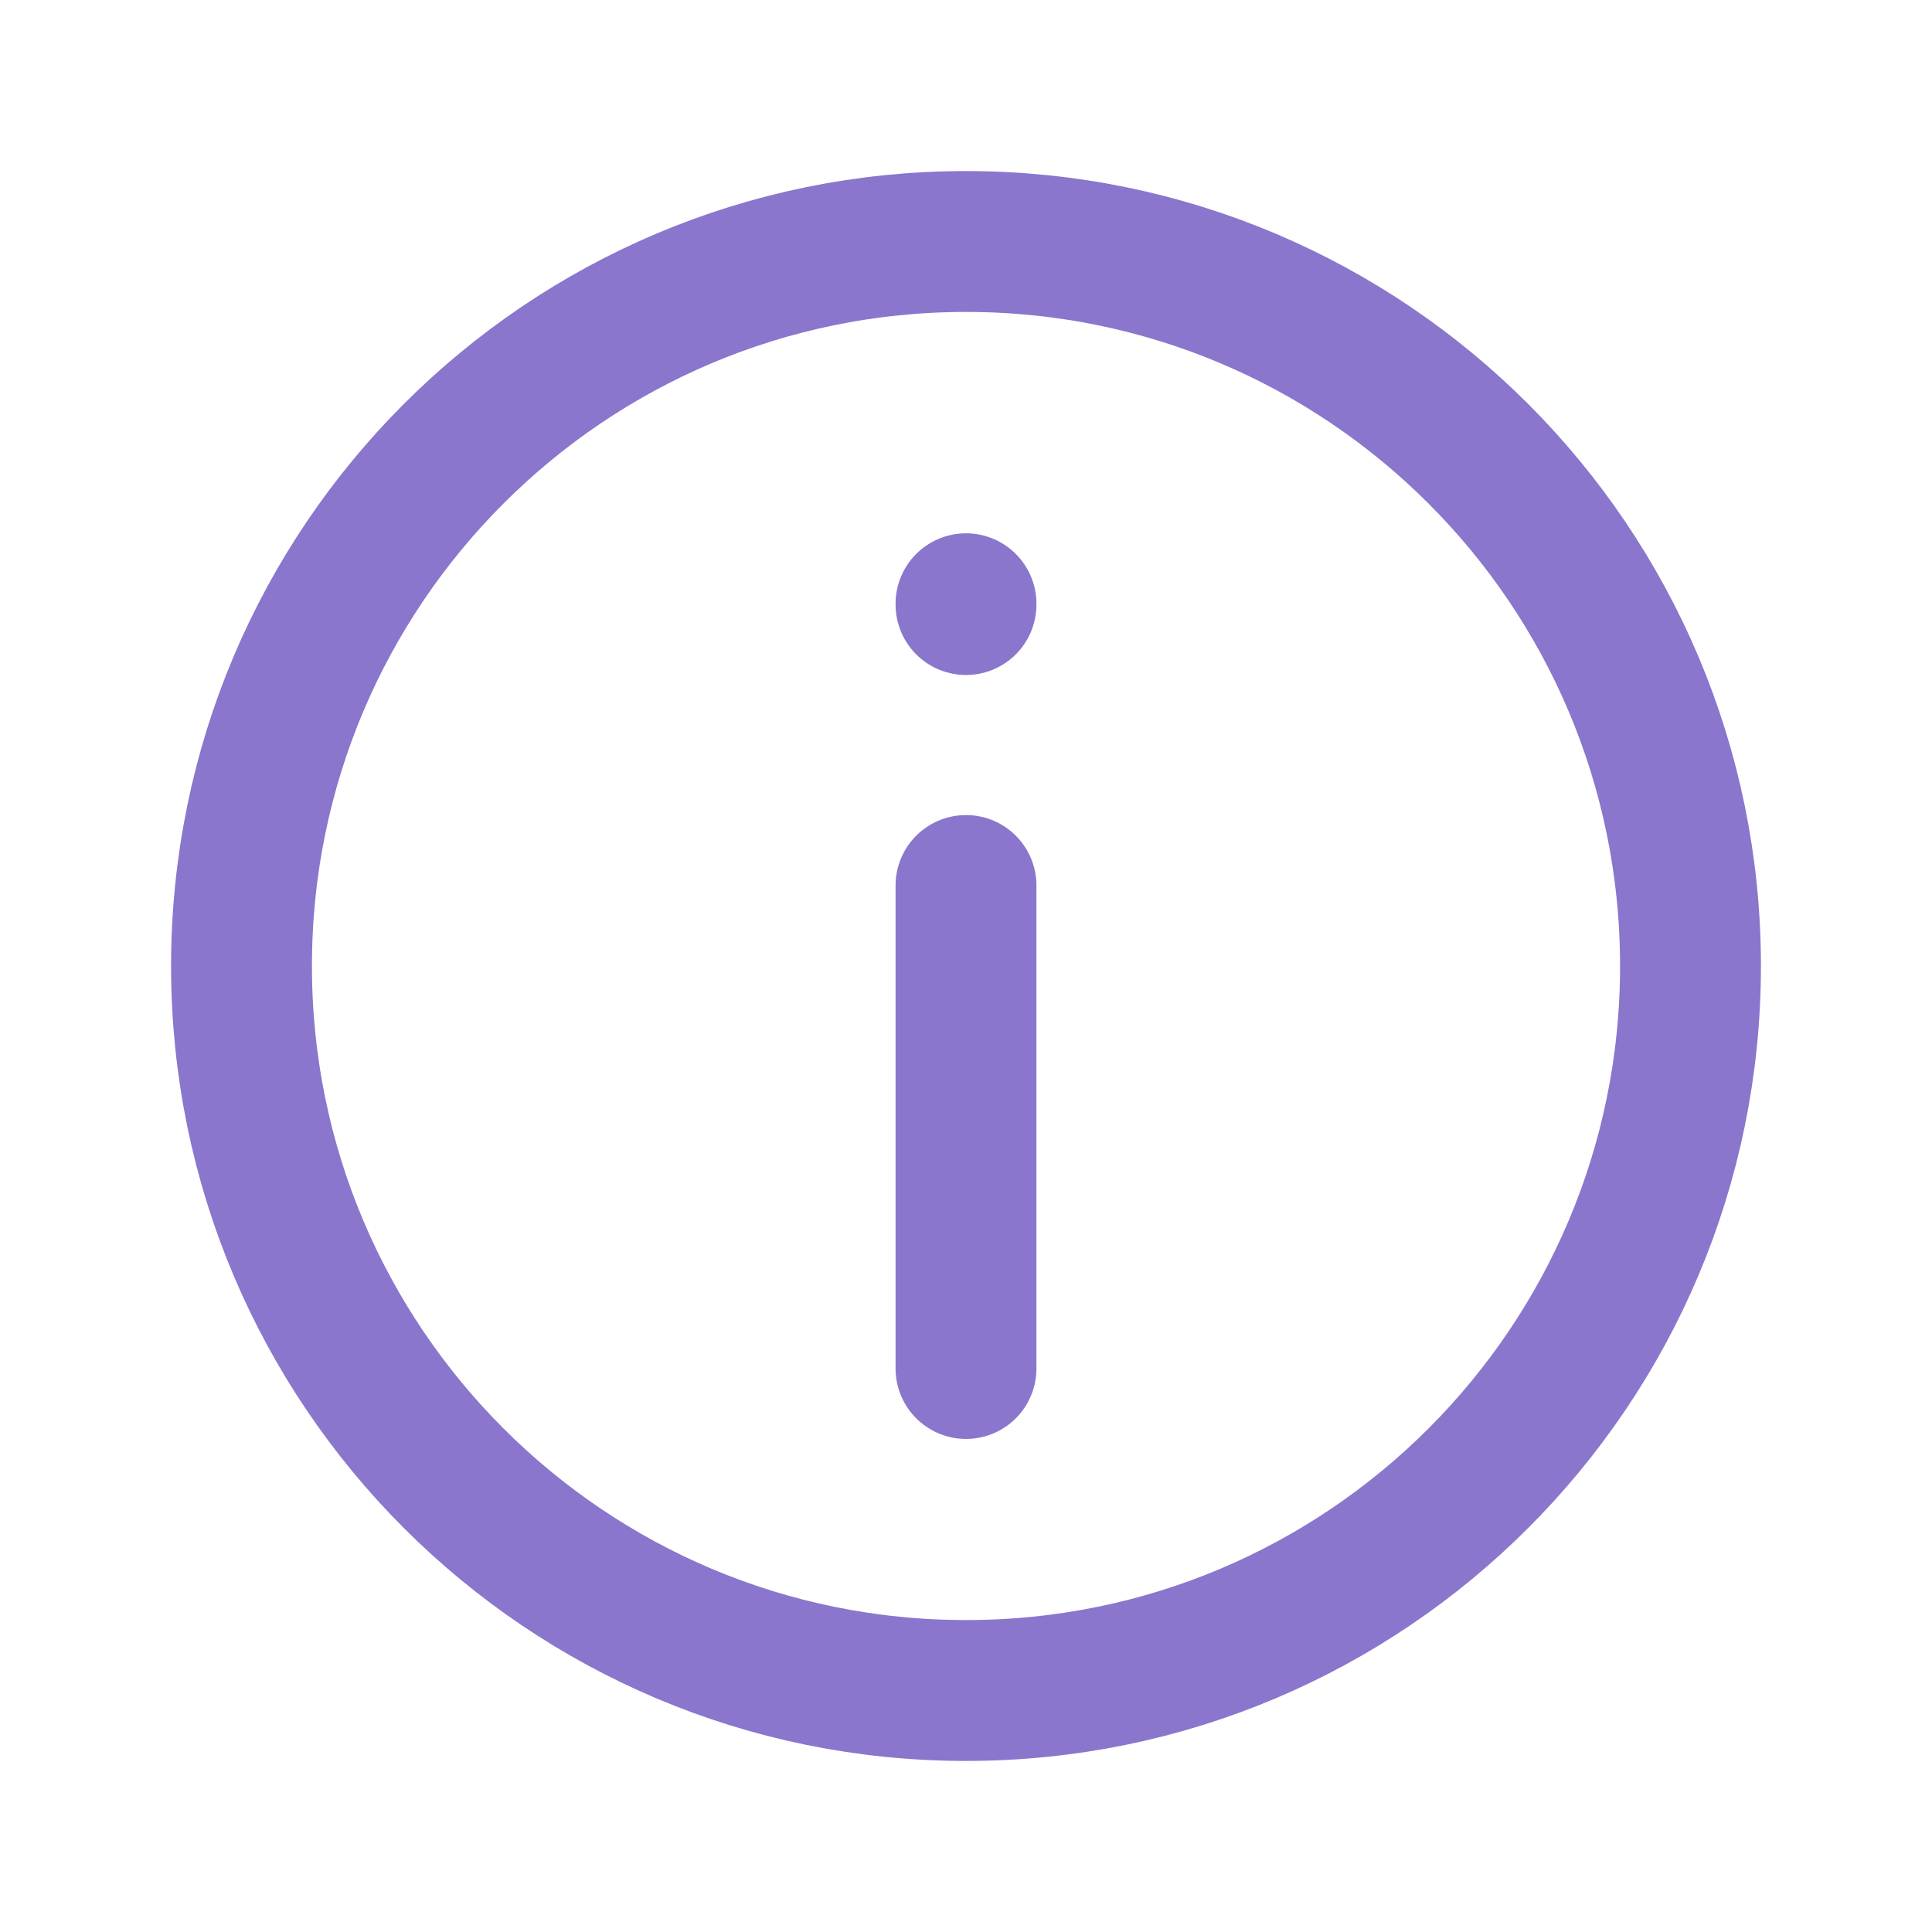
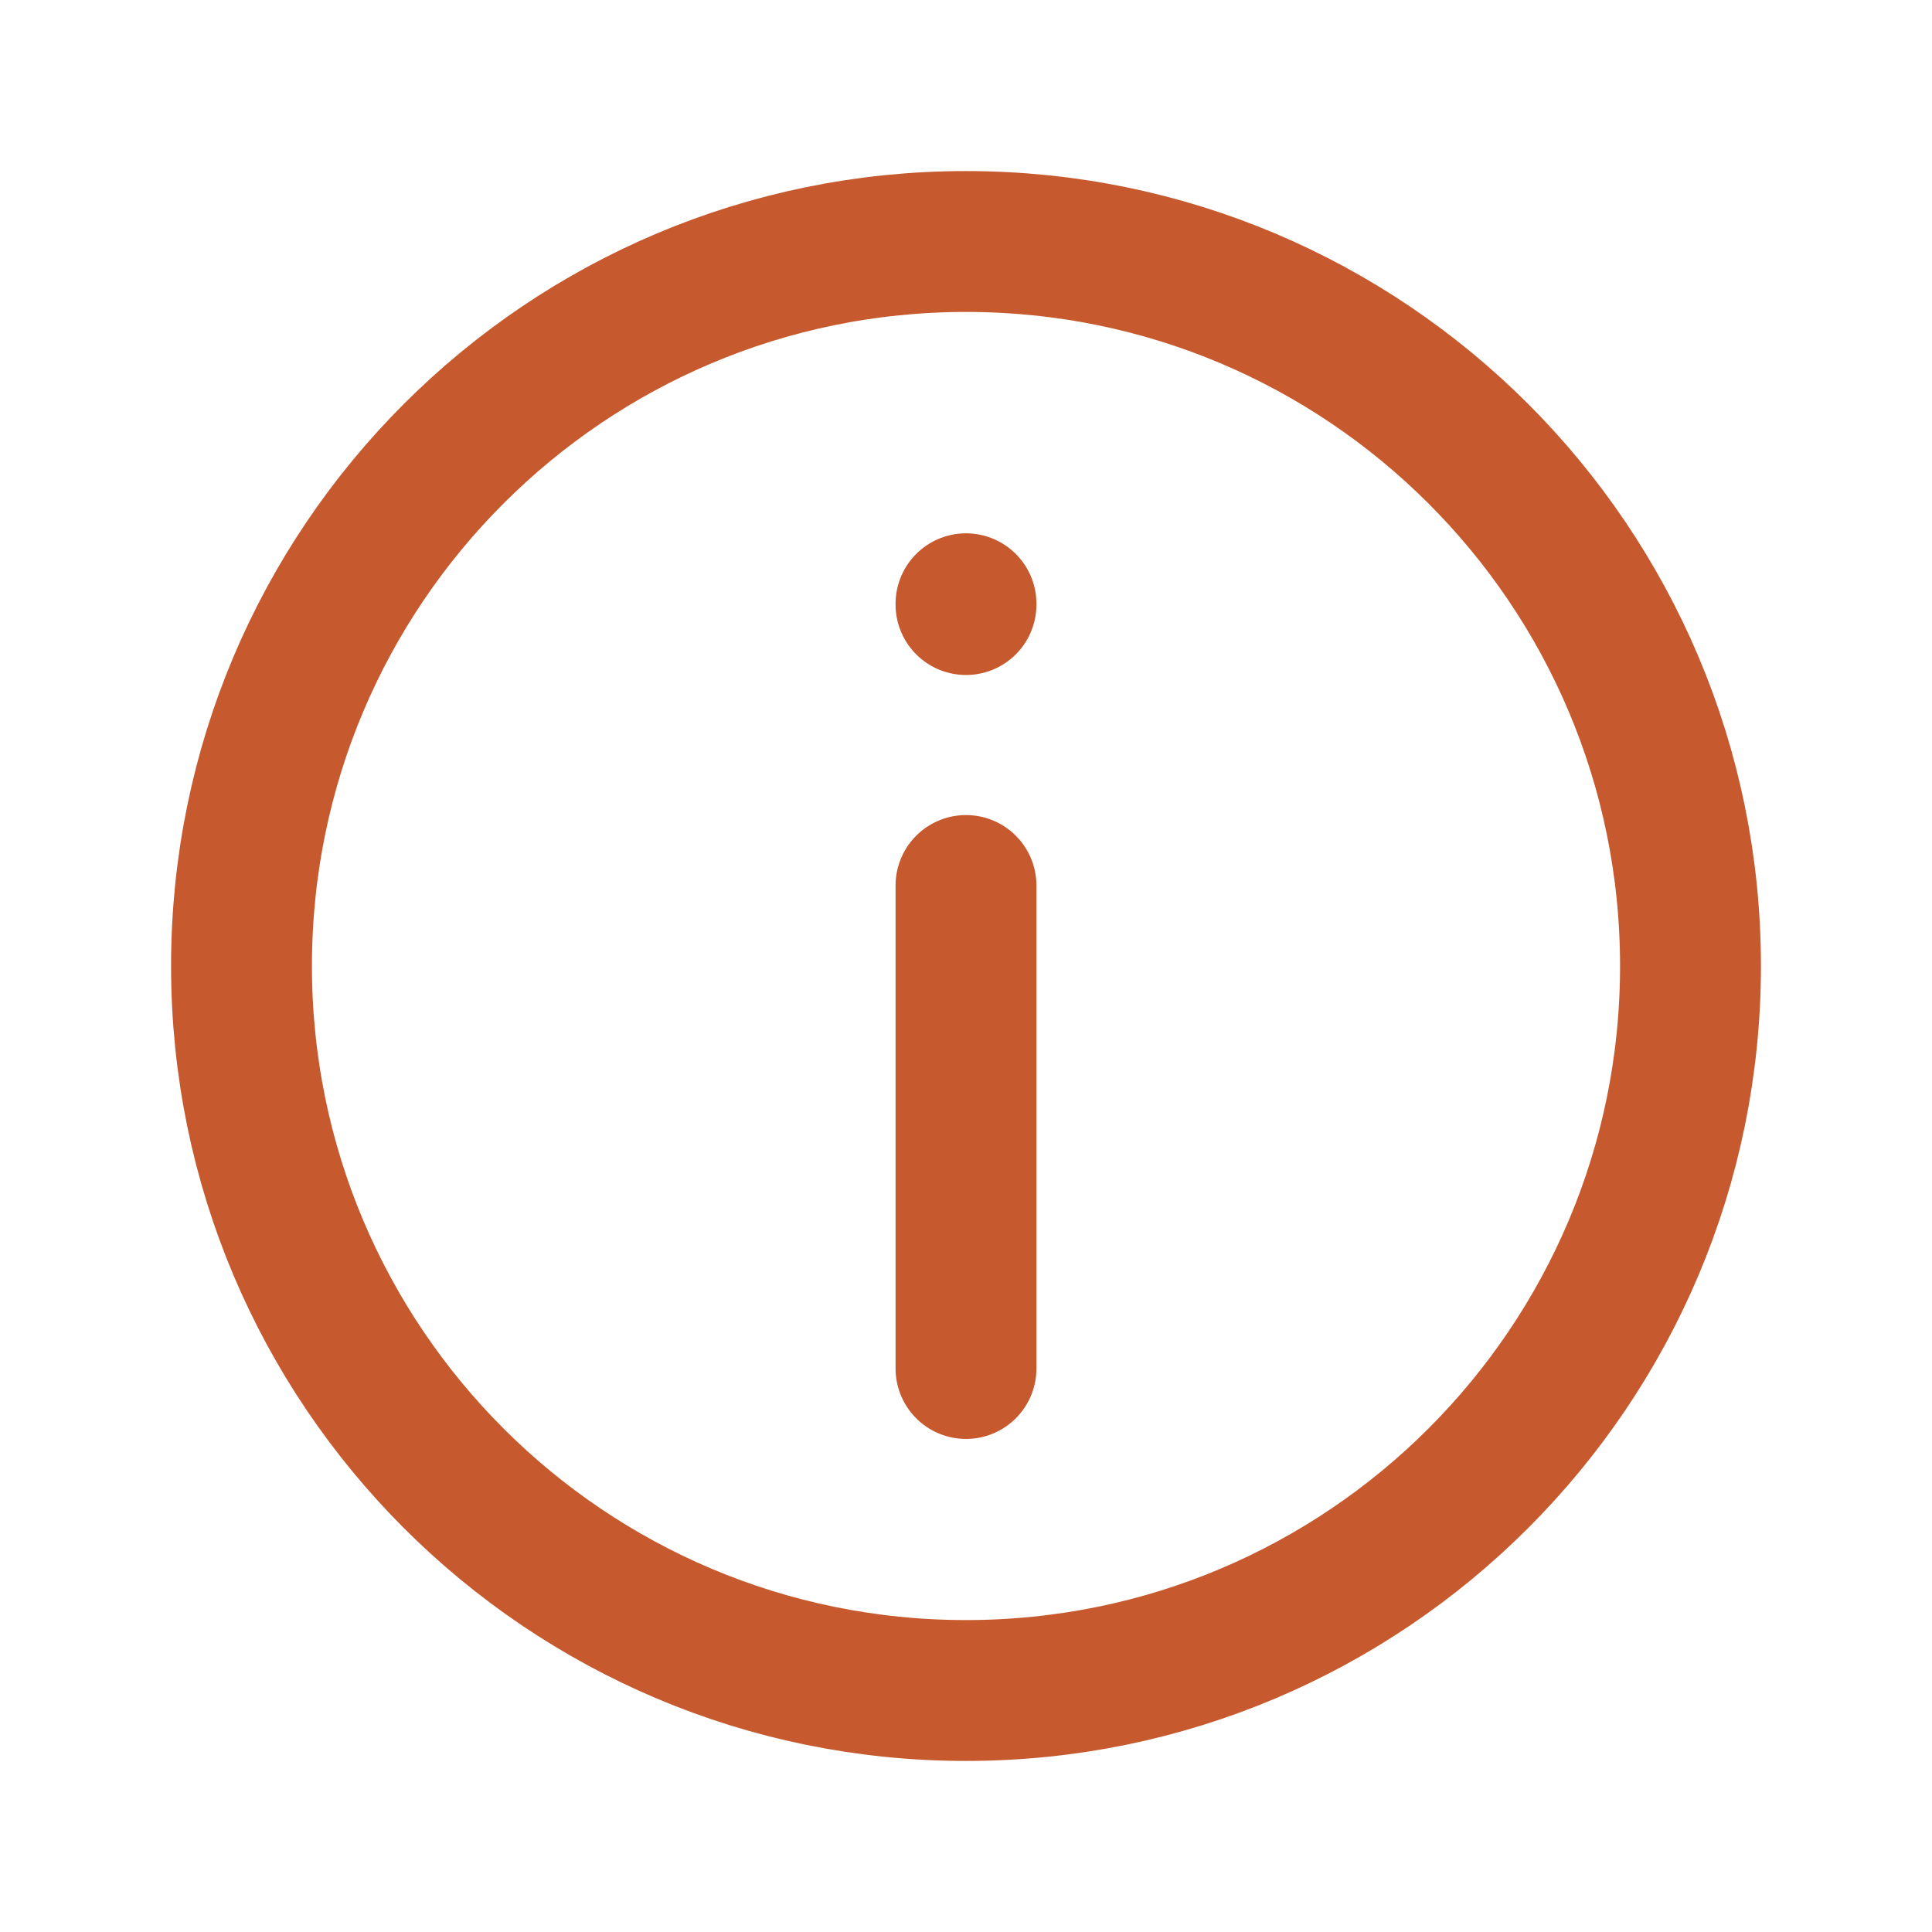
- <svg xmlns="http://www.w3.org/2000/svg" width="20" height="20" viewBox="0 0 24 24" fill="none" stroke="#8A76CC" stroke-width="1.75" stroke-linecap="round" stroke-linejoin="round">
+ <svg xmlns="http://www.w3.org/2000/svg" width="20" height="20" viewBox="0 0 24 24" fill="none" stroke="#C65A2E" stroke-width="1.75" stroke-linecap="round" stroke-linejoin="round">
  <circle cx="12" cy="12" r="9" />
  <path d="M12 11v6" />
  <path d="M12 7.5v.01" />
</svg>
